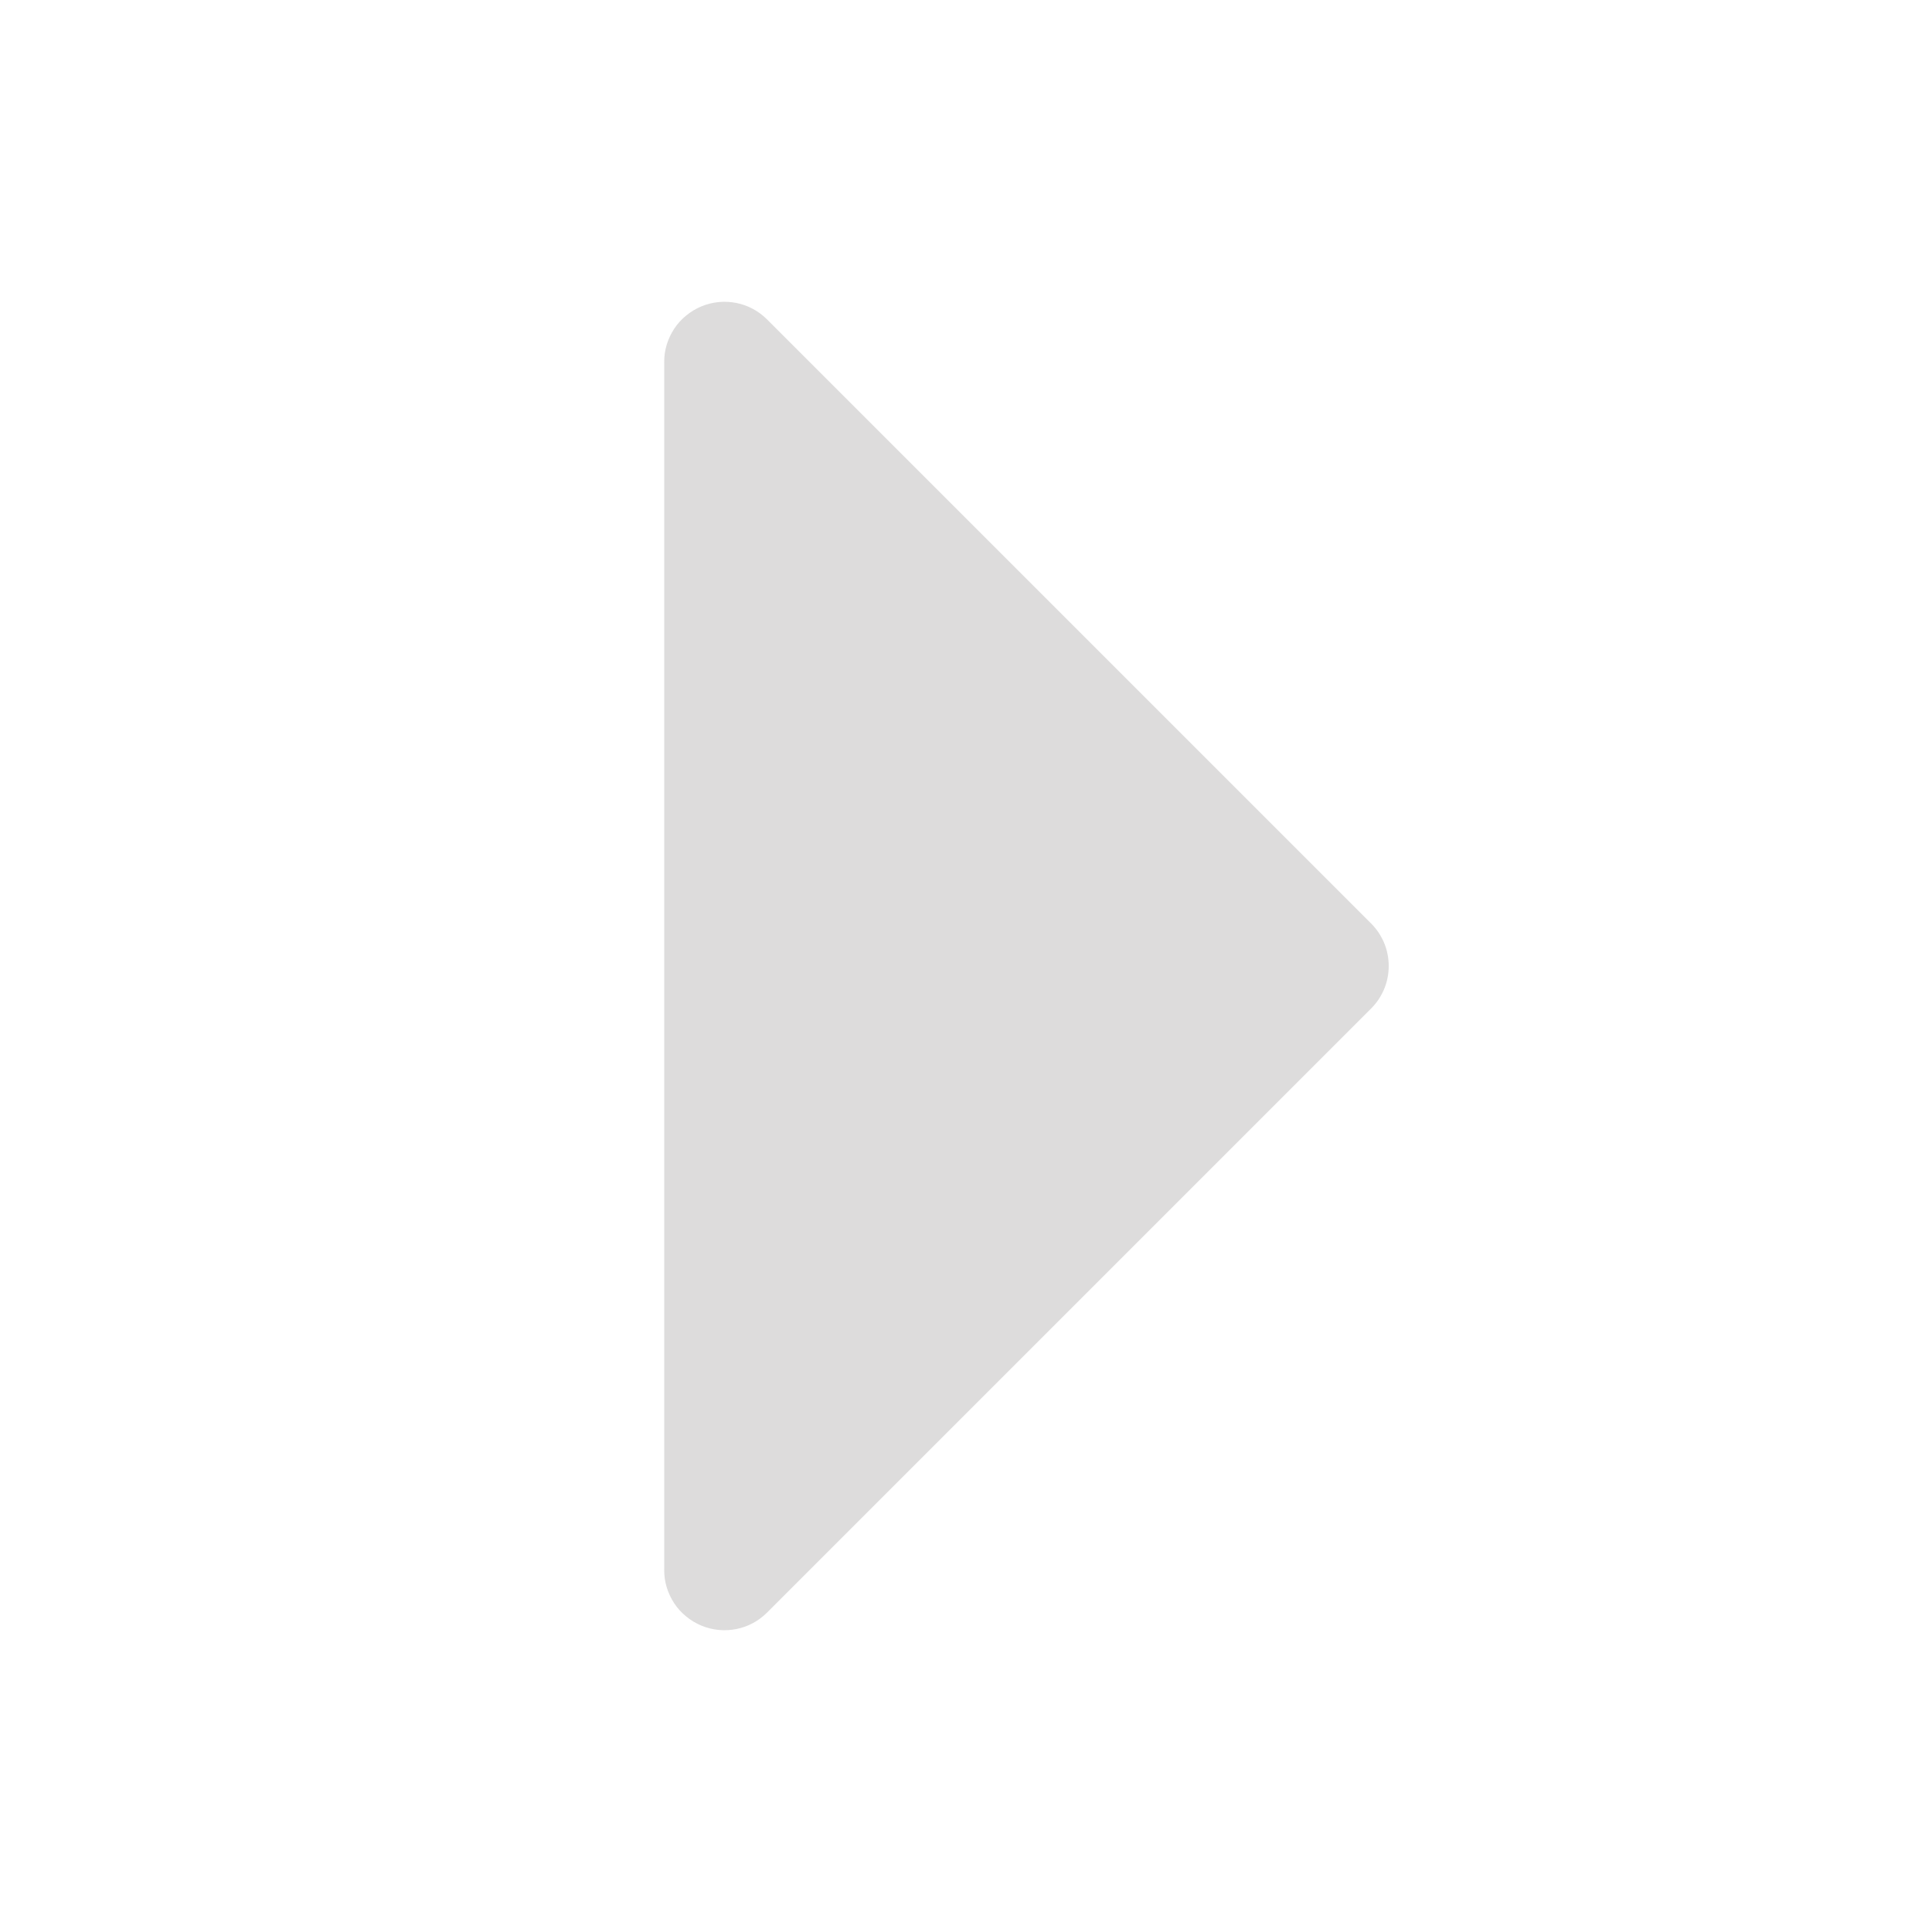
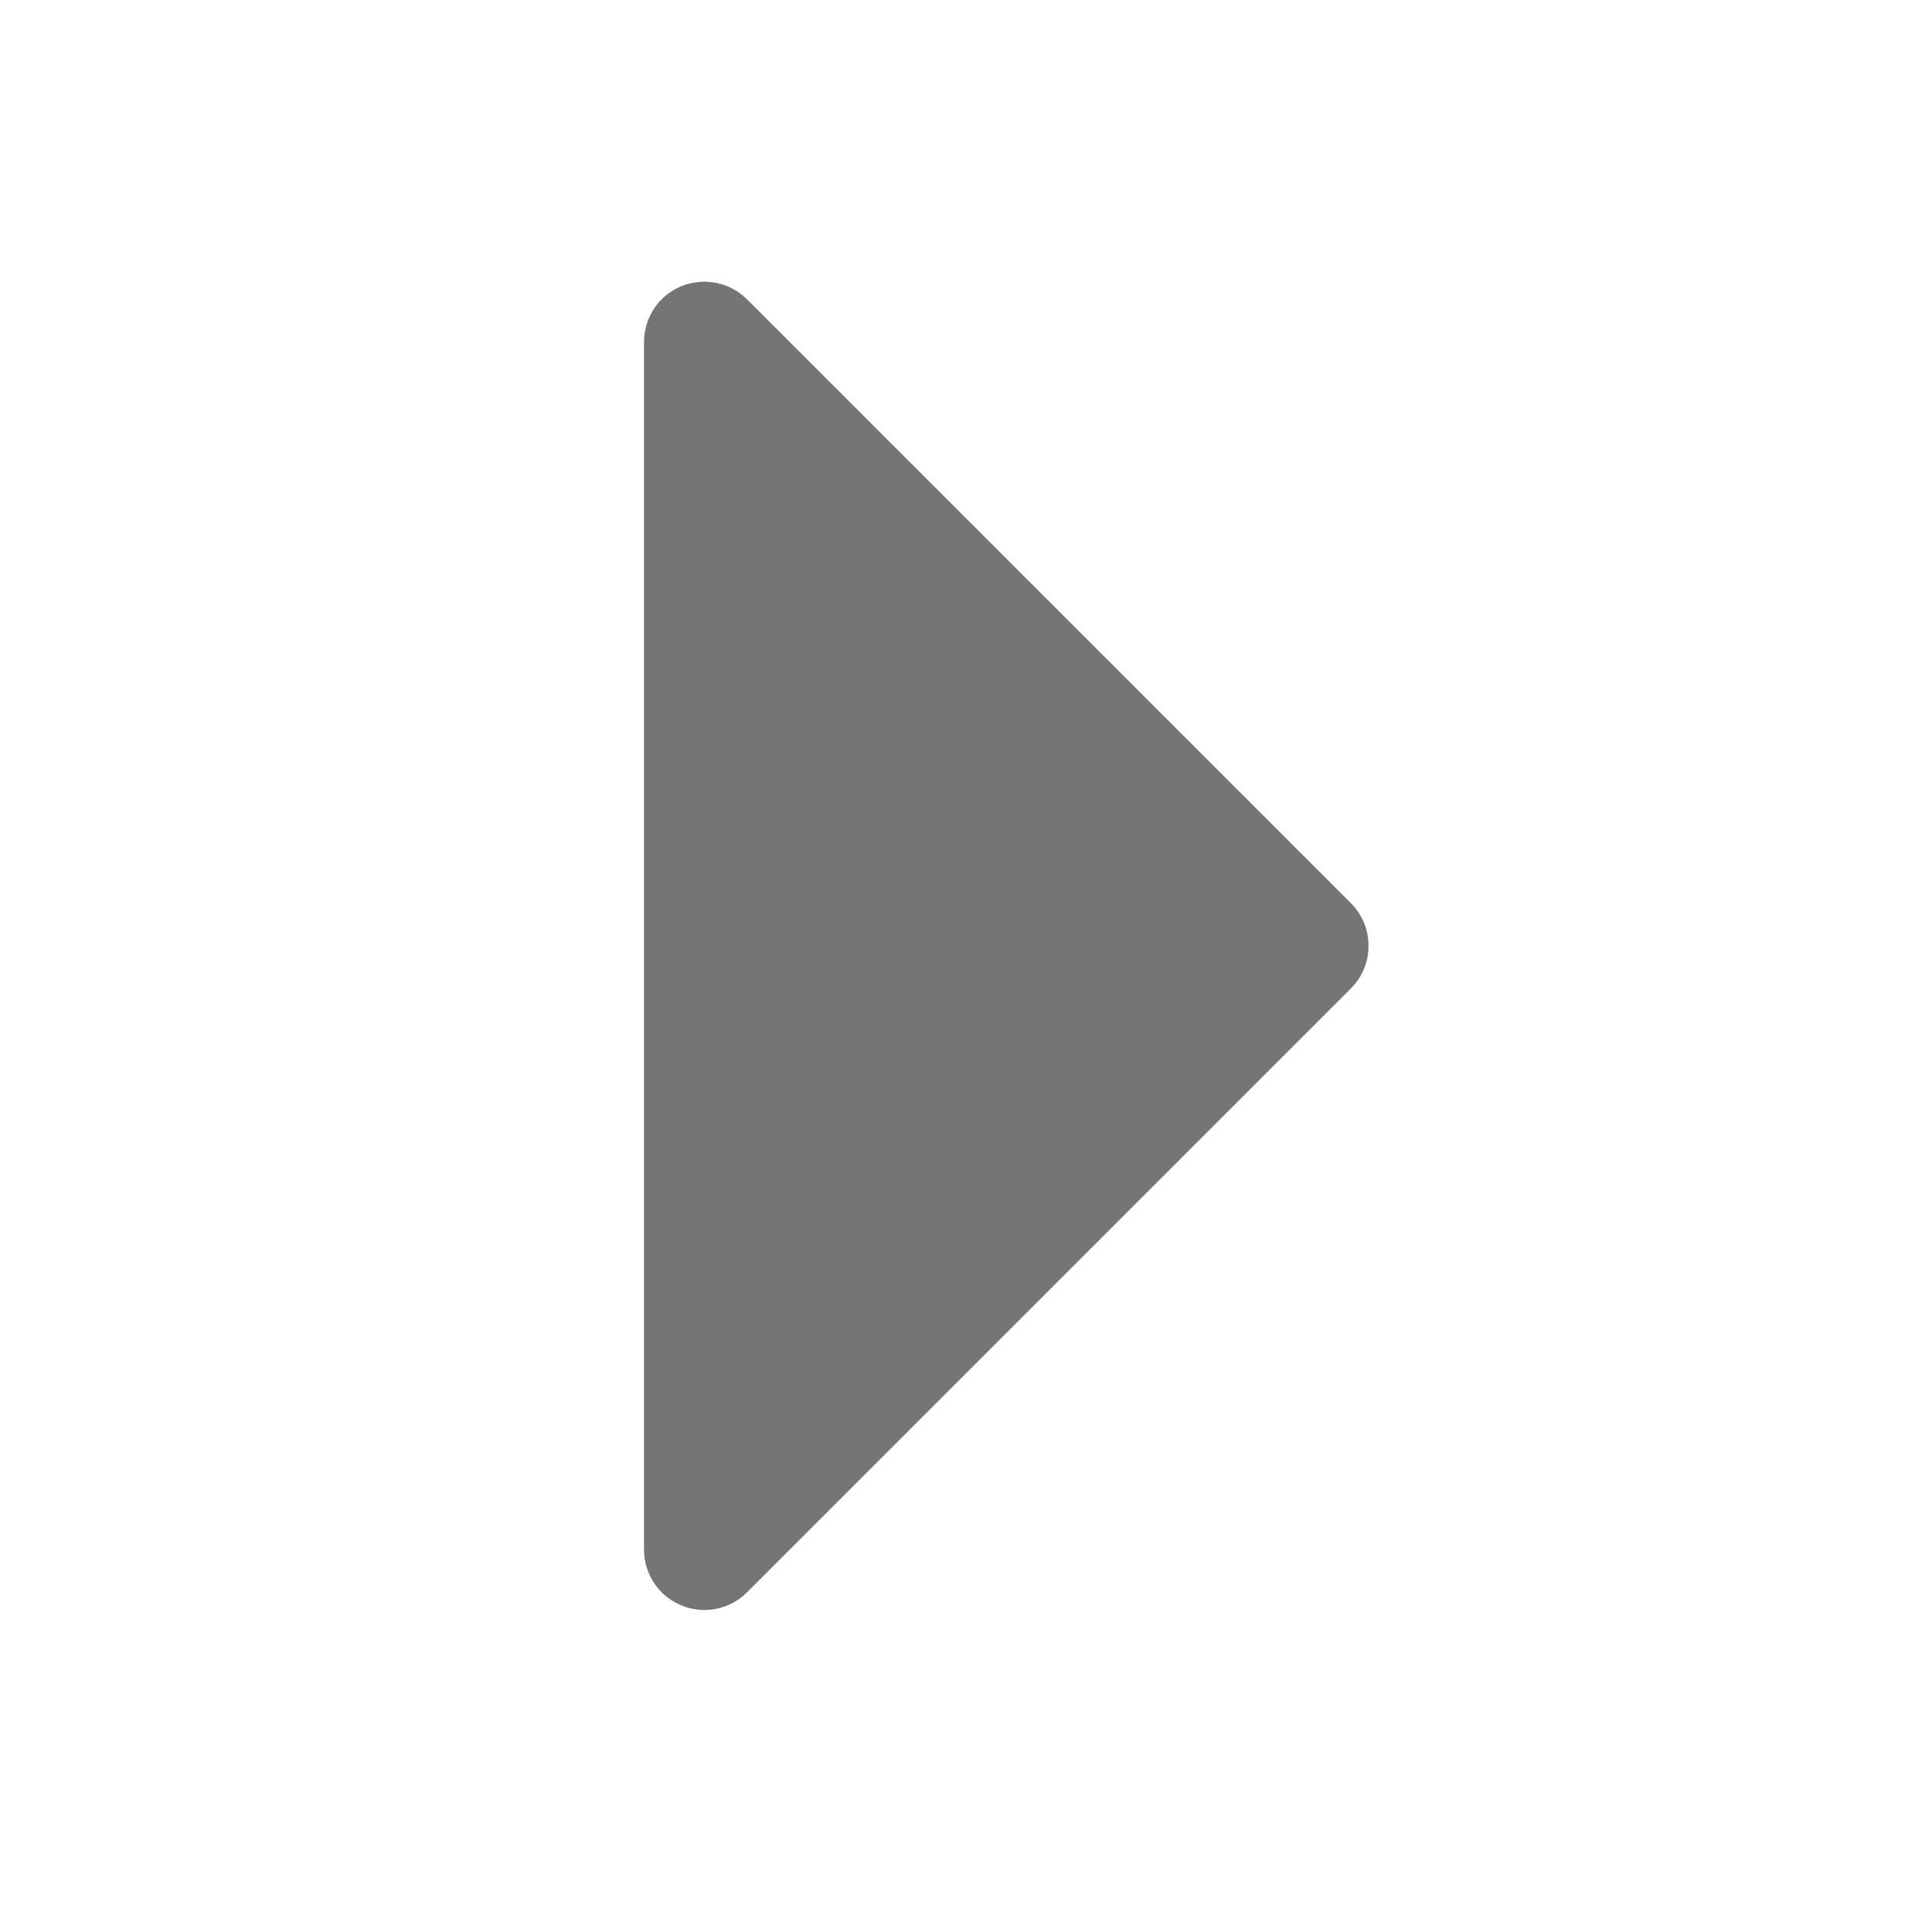
- <svg xmlns="http://www.w3.org/2000/svg" width="10" height="10" viewBox="0 0 10 10" fill="none">
-   <path d="M3.971 1.654L7.096 4.779C7.125 4.808 7.148 4.842 7.164 4.88C7.18 4.918 7.188 4.959 7.188 5C7.188 5.041 7.18 5.082 7.164 5.12C7.148 5.158 7.125 5.192 7.096 5.221L3.971 8.346C3.927 8.39 3.872 8.42 3.811 8.432C3.75 8.444 3.688 8.438 3.63 8.414C3.573 8.39 3.524 8.35 3.49 8.299C3.456 8.247 3.437 8.187 3.438 8.125L3.438 1.875C3.437 1.813 3.456 1.753 3.49 1.701C3.524 1.65 3.573 1.61 3.63 1.586C3.688 1.562 3.75 1.556 3.811 1.568C3.872 1.58 3.927 1.61 3.971 1.654Z" fill="#817e7e44" />
+ <svg xmlns="http://www.w3.org/2000/svg" width="12" height="12" viewBox="0 0 12 12" fill="none">
+   <path d="M4.64 1.859L8.39 5.609C8.425 5.644 8.453 5.686 8.472 5.731C8.491 5.777 8.5 5.825 8.5 5.875C8.5 5.924 8.491 5.973 8.472 6.018C8.453 6.064 8.425 6.105 8.39 6.14L4.64 9.89C4.588 9.943 4.521 9.978 4.448 9.993C4.375 10.007 4.3 10 4.231 9.971C4.163 9.943 4.104 9.895 4.063 9.833C4.022 9.771 4 9.699 4 9.625L4 2.125C4 2.05 4.022 1.978 4.063 1.916C4.104 1.854 4.163 1.806 4.231 1.778C4.3 1.75 4.375 1.742 4.448 1.757C4.521 1.771 4.588 1.807 4.64 1.859Z" fill="#757575" />
</svg>
